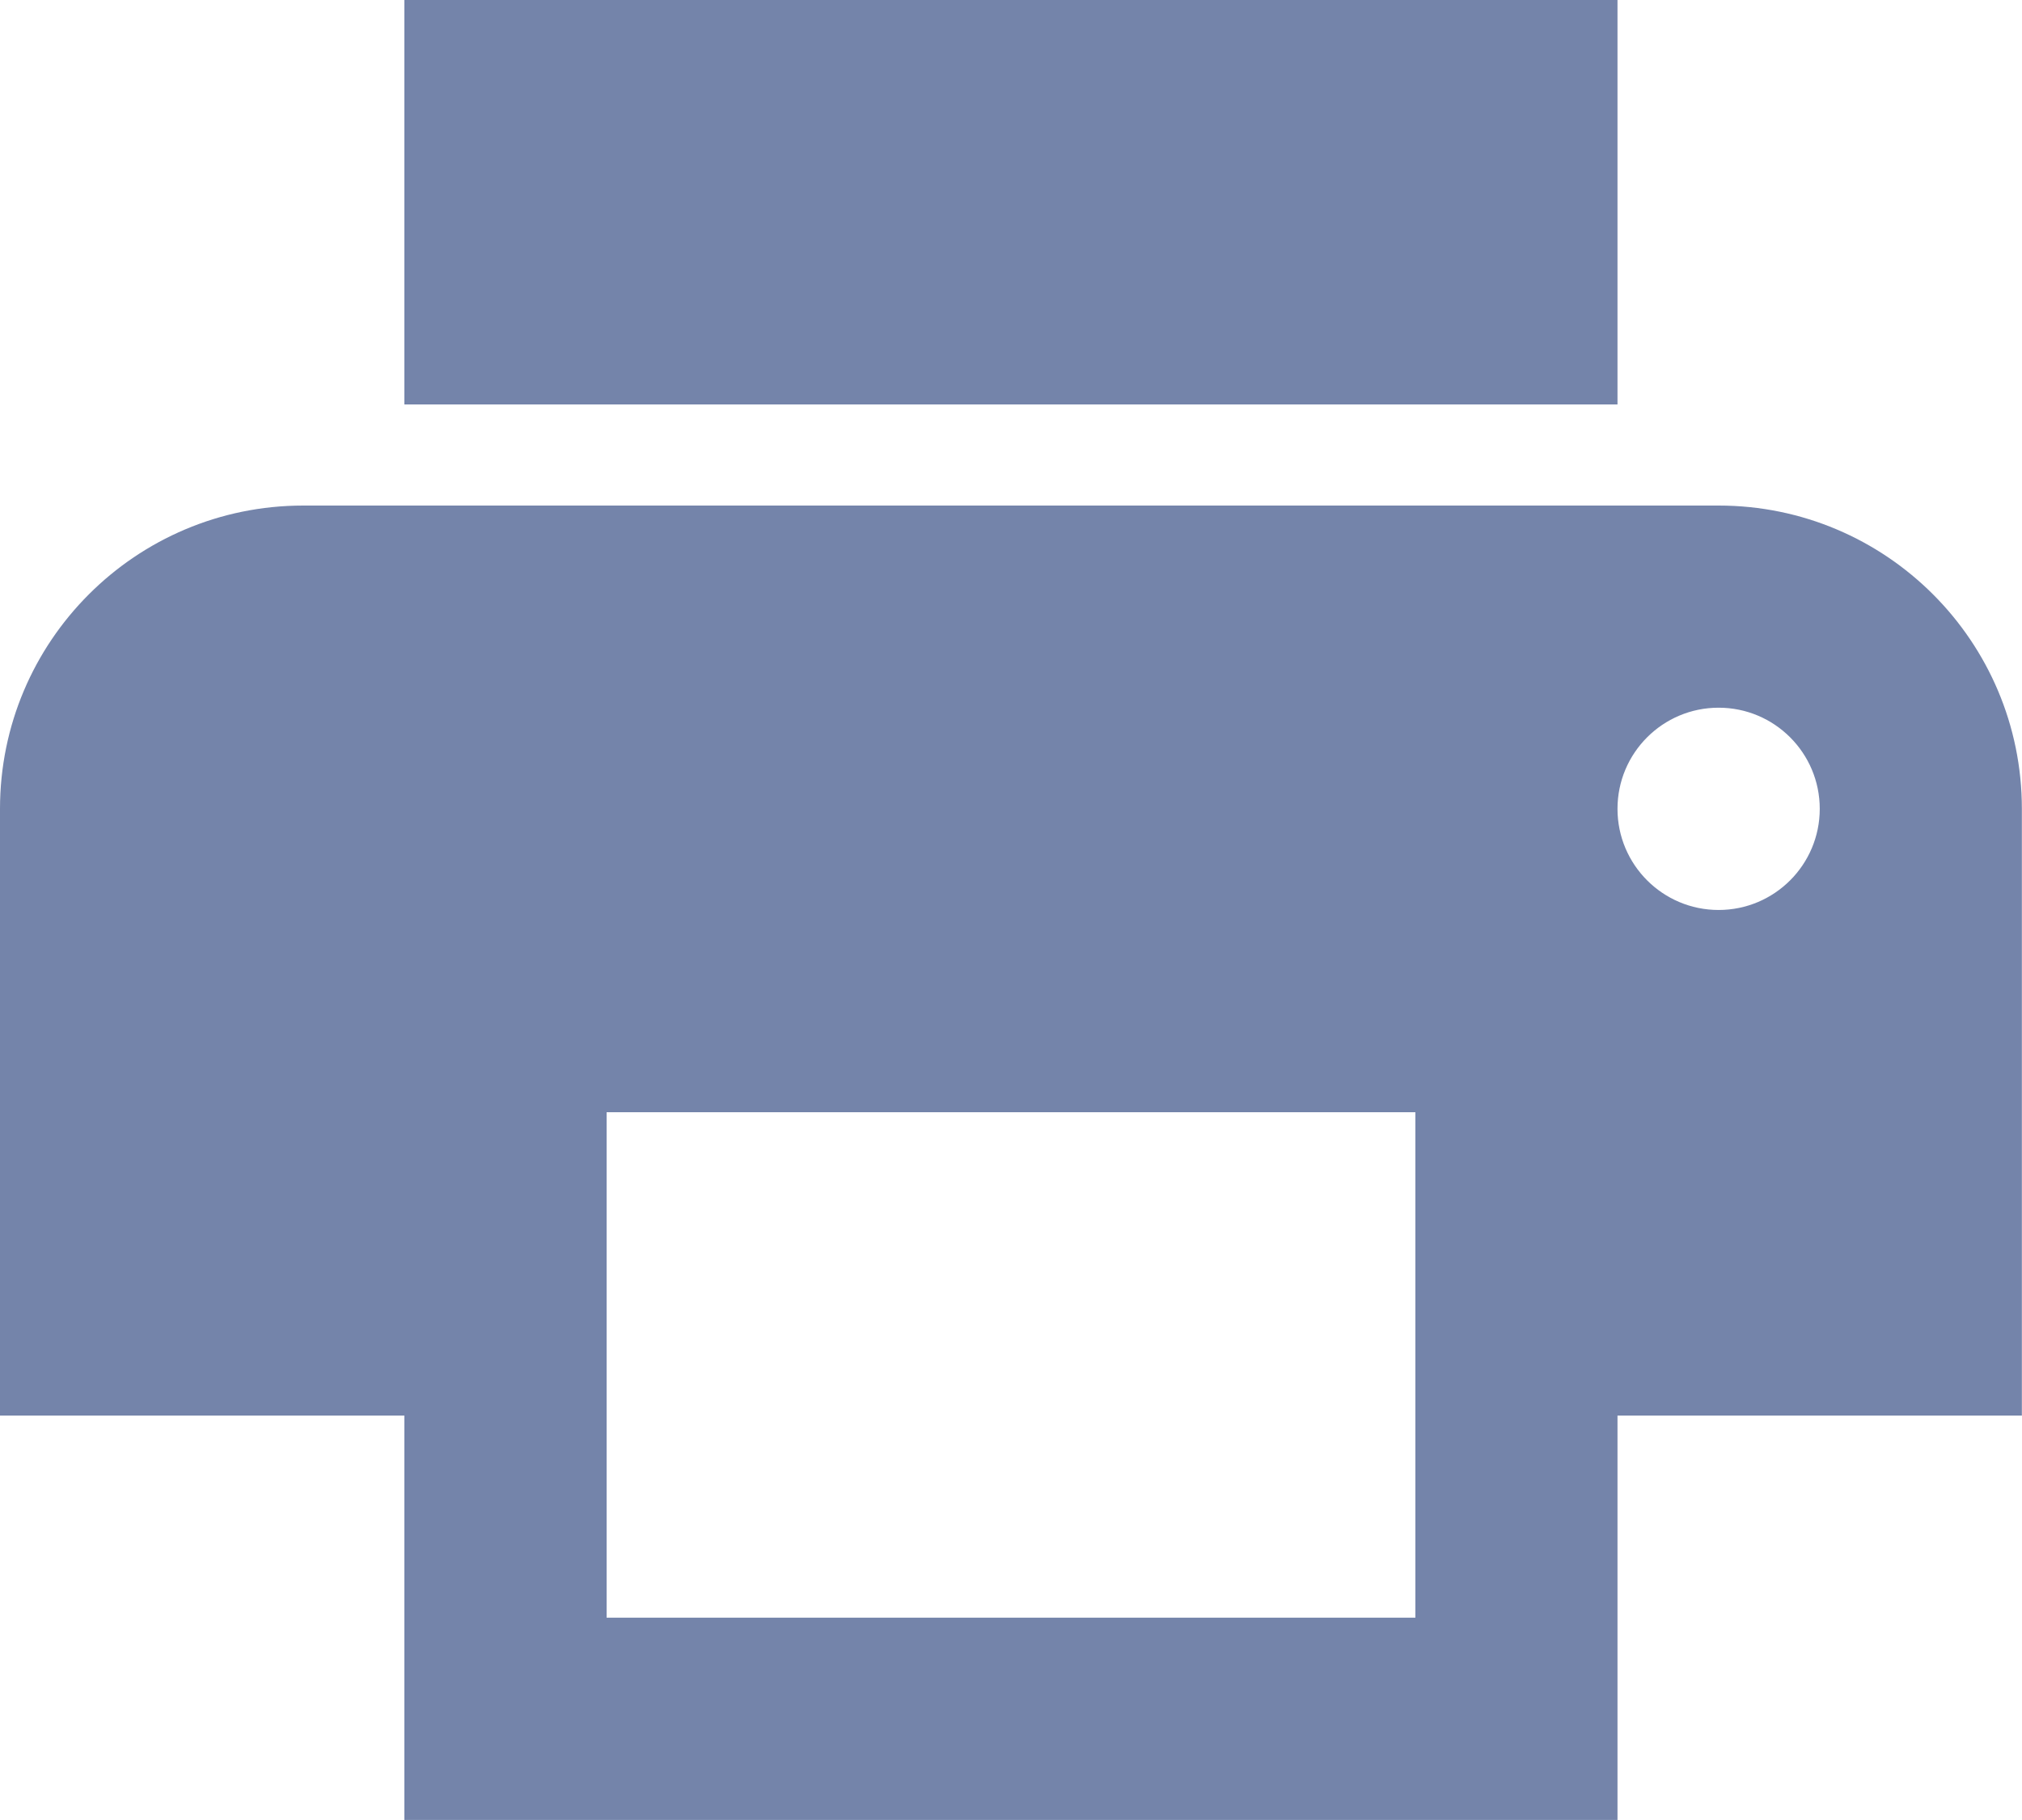
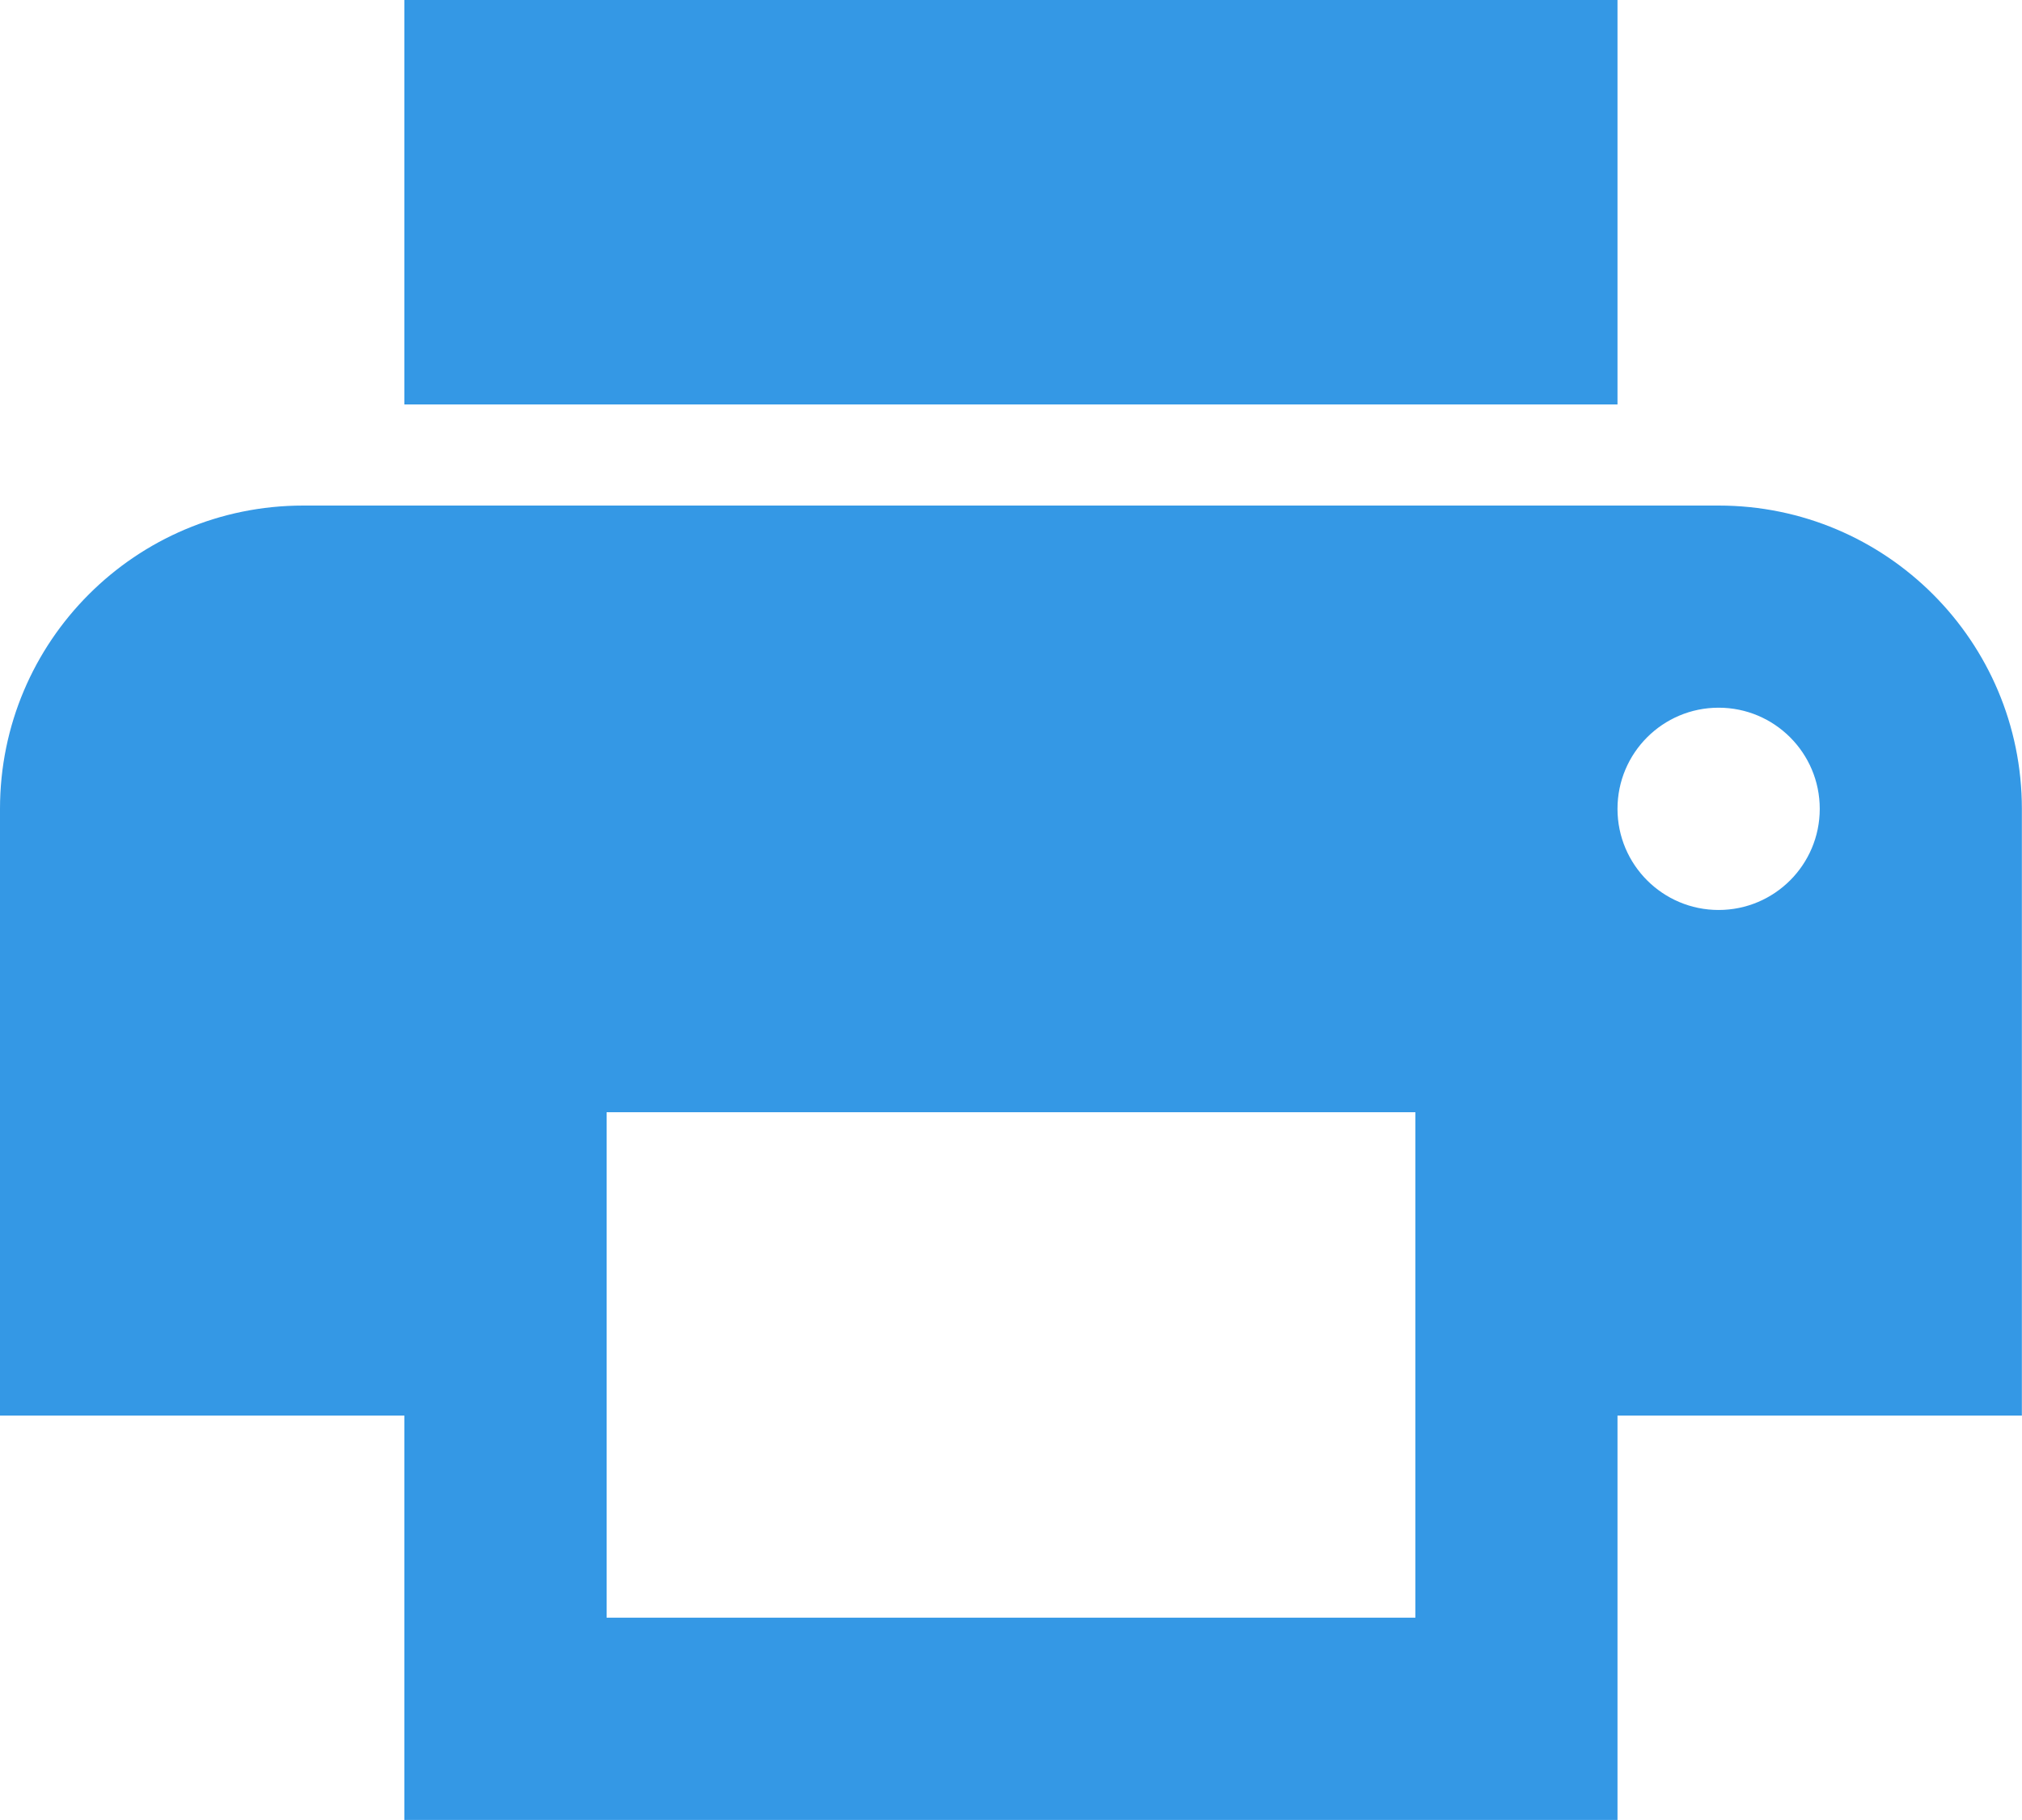
<svg xmlns="http://www.w3.org/2000/svg" width="15.556" height="14" viewBox="0 0 15.556 14">
  <defs>
-     <style>.a{fill:#7484aa;}</style>
+     <style>.a{fill:#3498E5;}</style>
  </defs>
  <path class="a" d="M14.444,3H5.111V6.111h9.333M15.222,10A.778.778,0,1,1,16,9.222a.778.778,0,0,1-.778.778m-2.333,5.444H6.667V11.556h6.222m2.333-4.667H4.333A2.333,2.333,0,0,0,2,9.222v4.667H5.111V17h9.333V13.889h3.111V9.222A2.333,2.333,0,0,0,15.222,6.889Z" transform="translate(-2 -3)" />
</svg>
